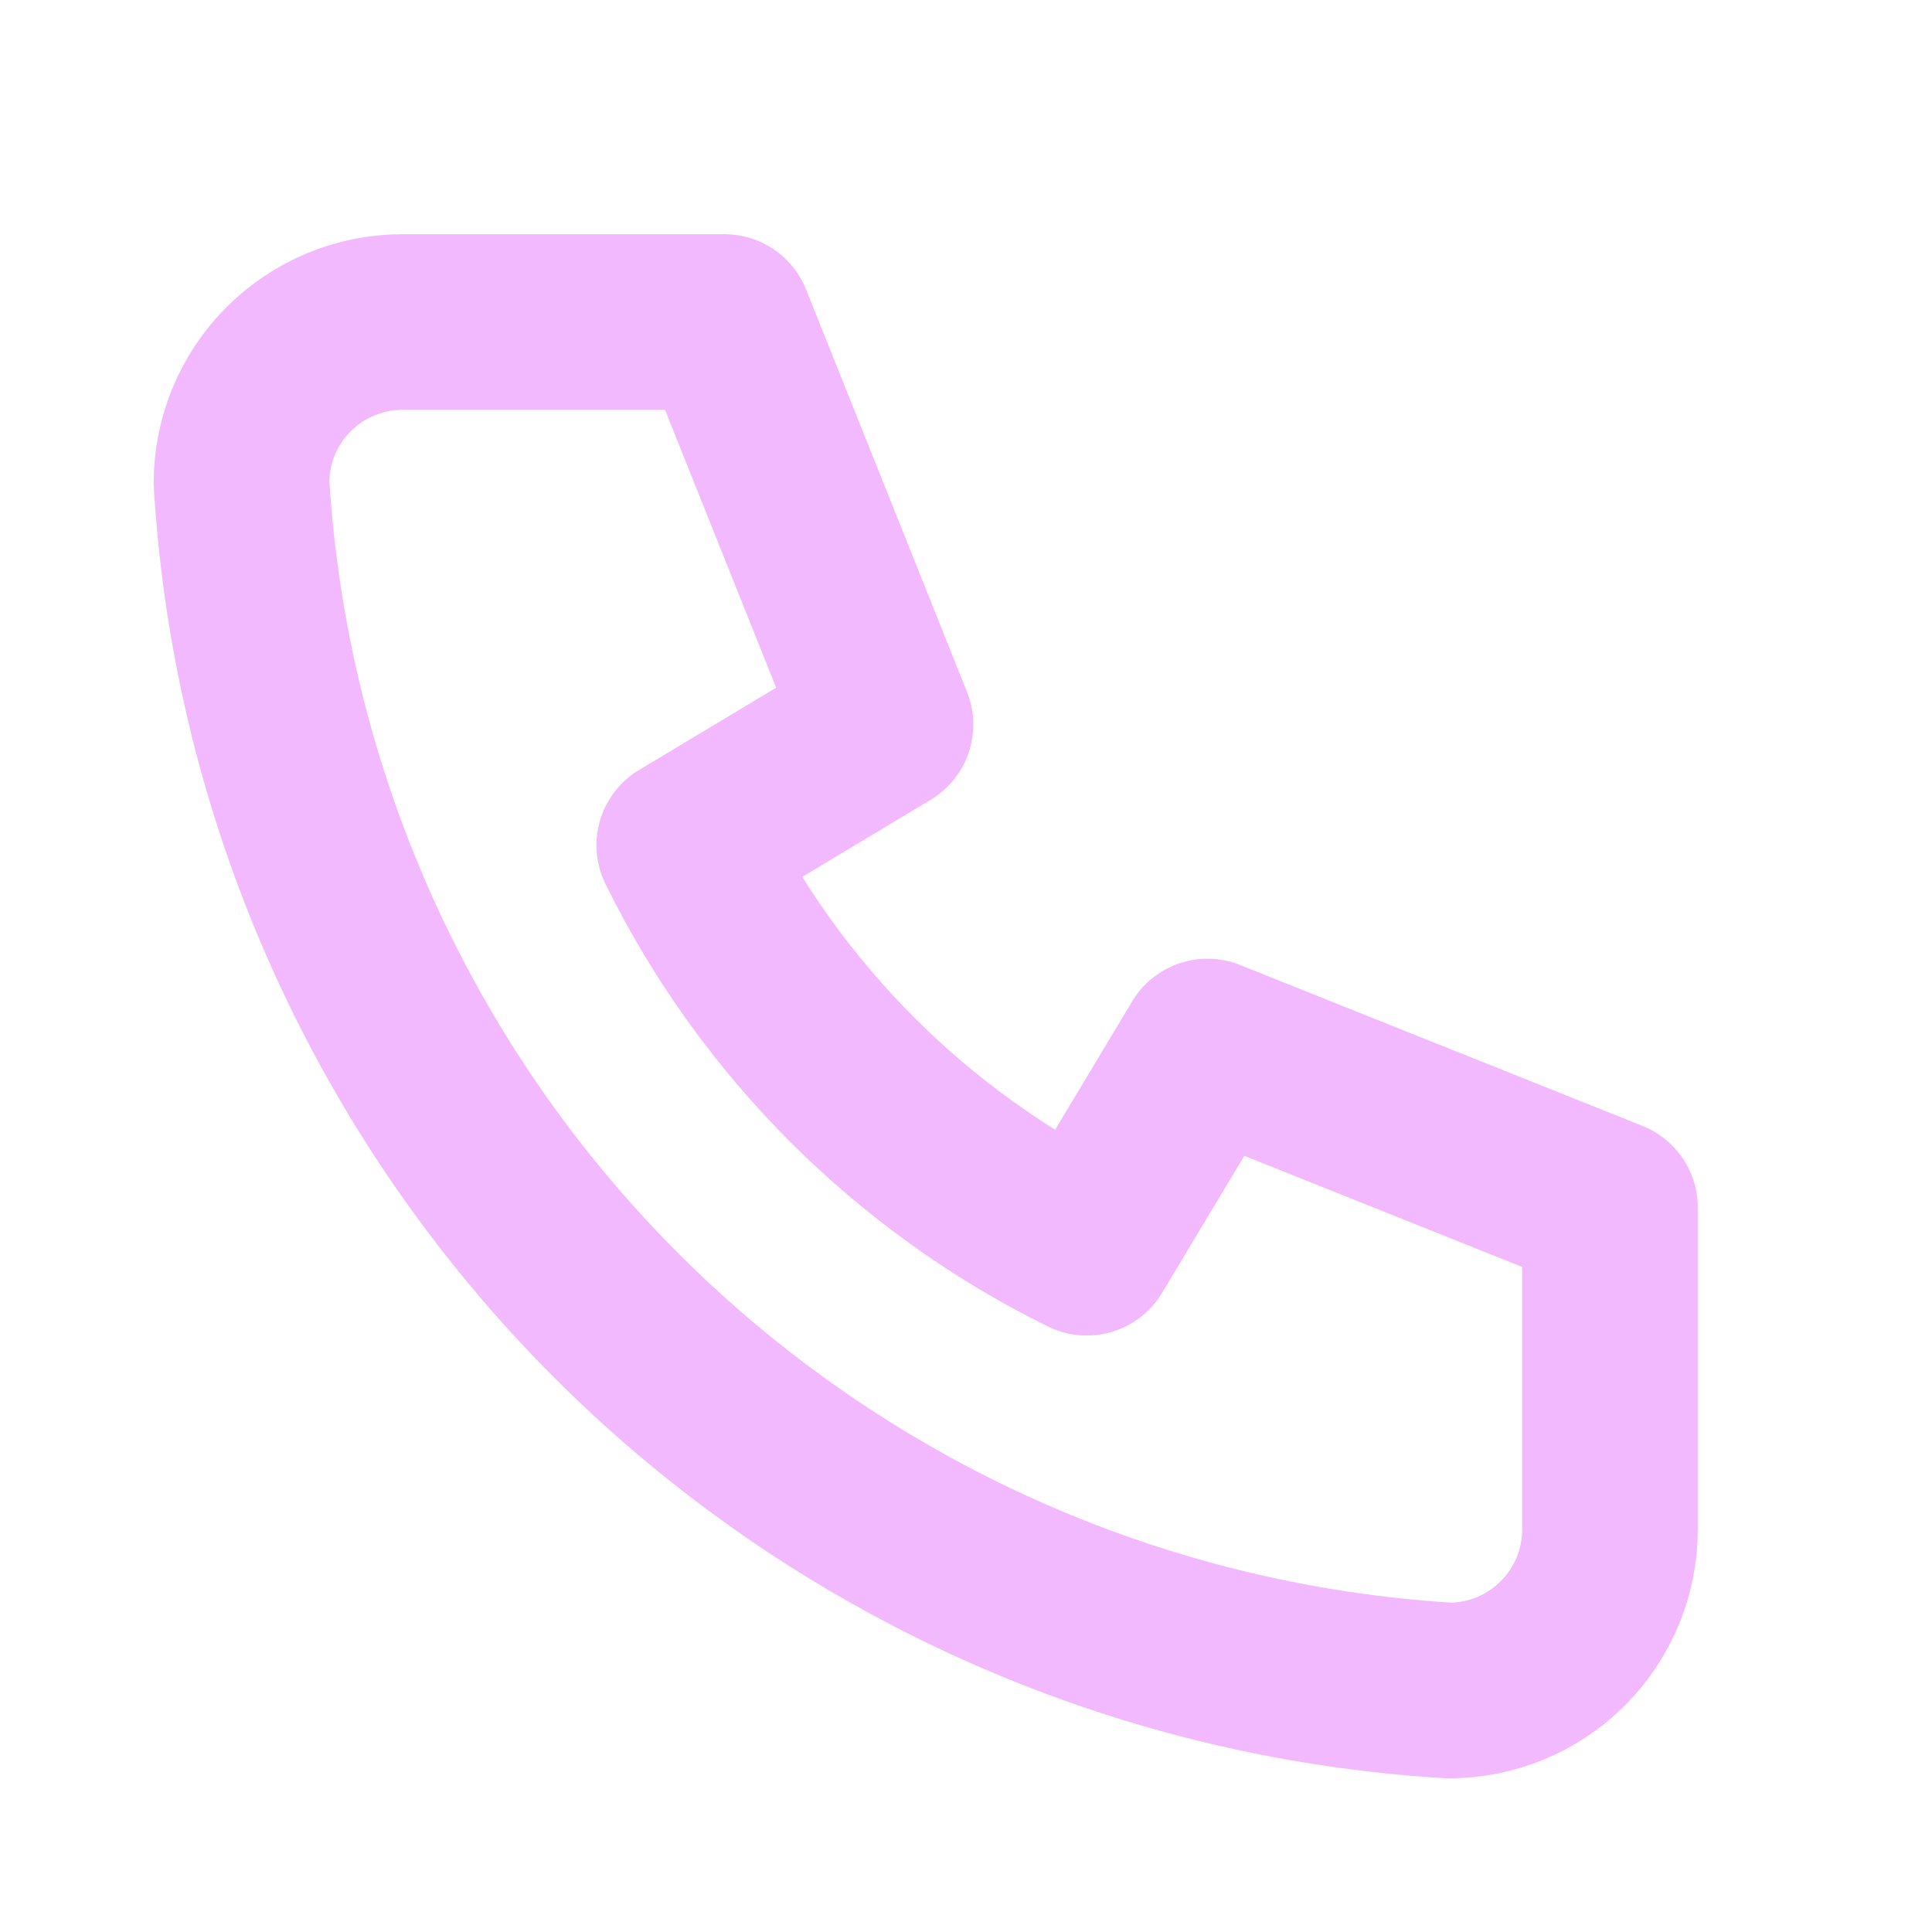
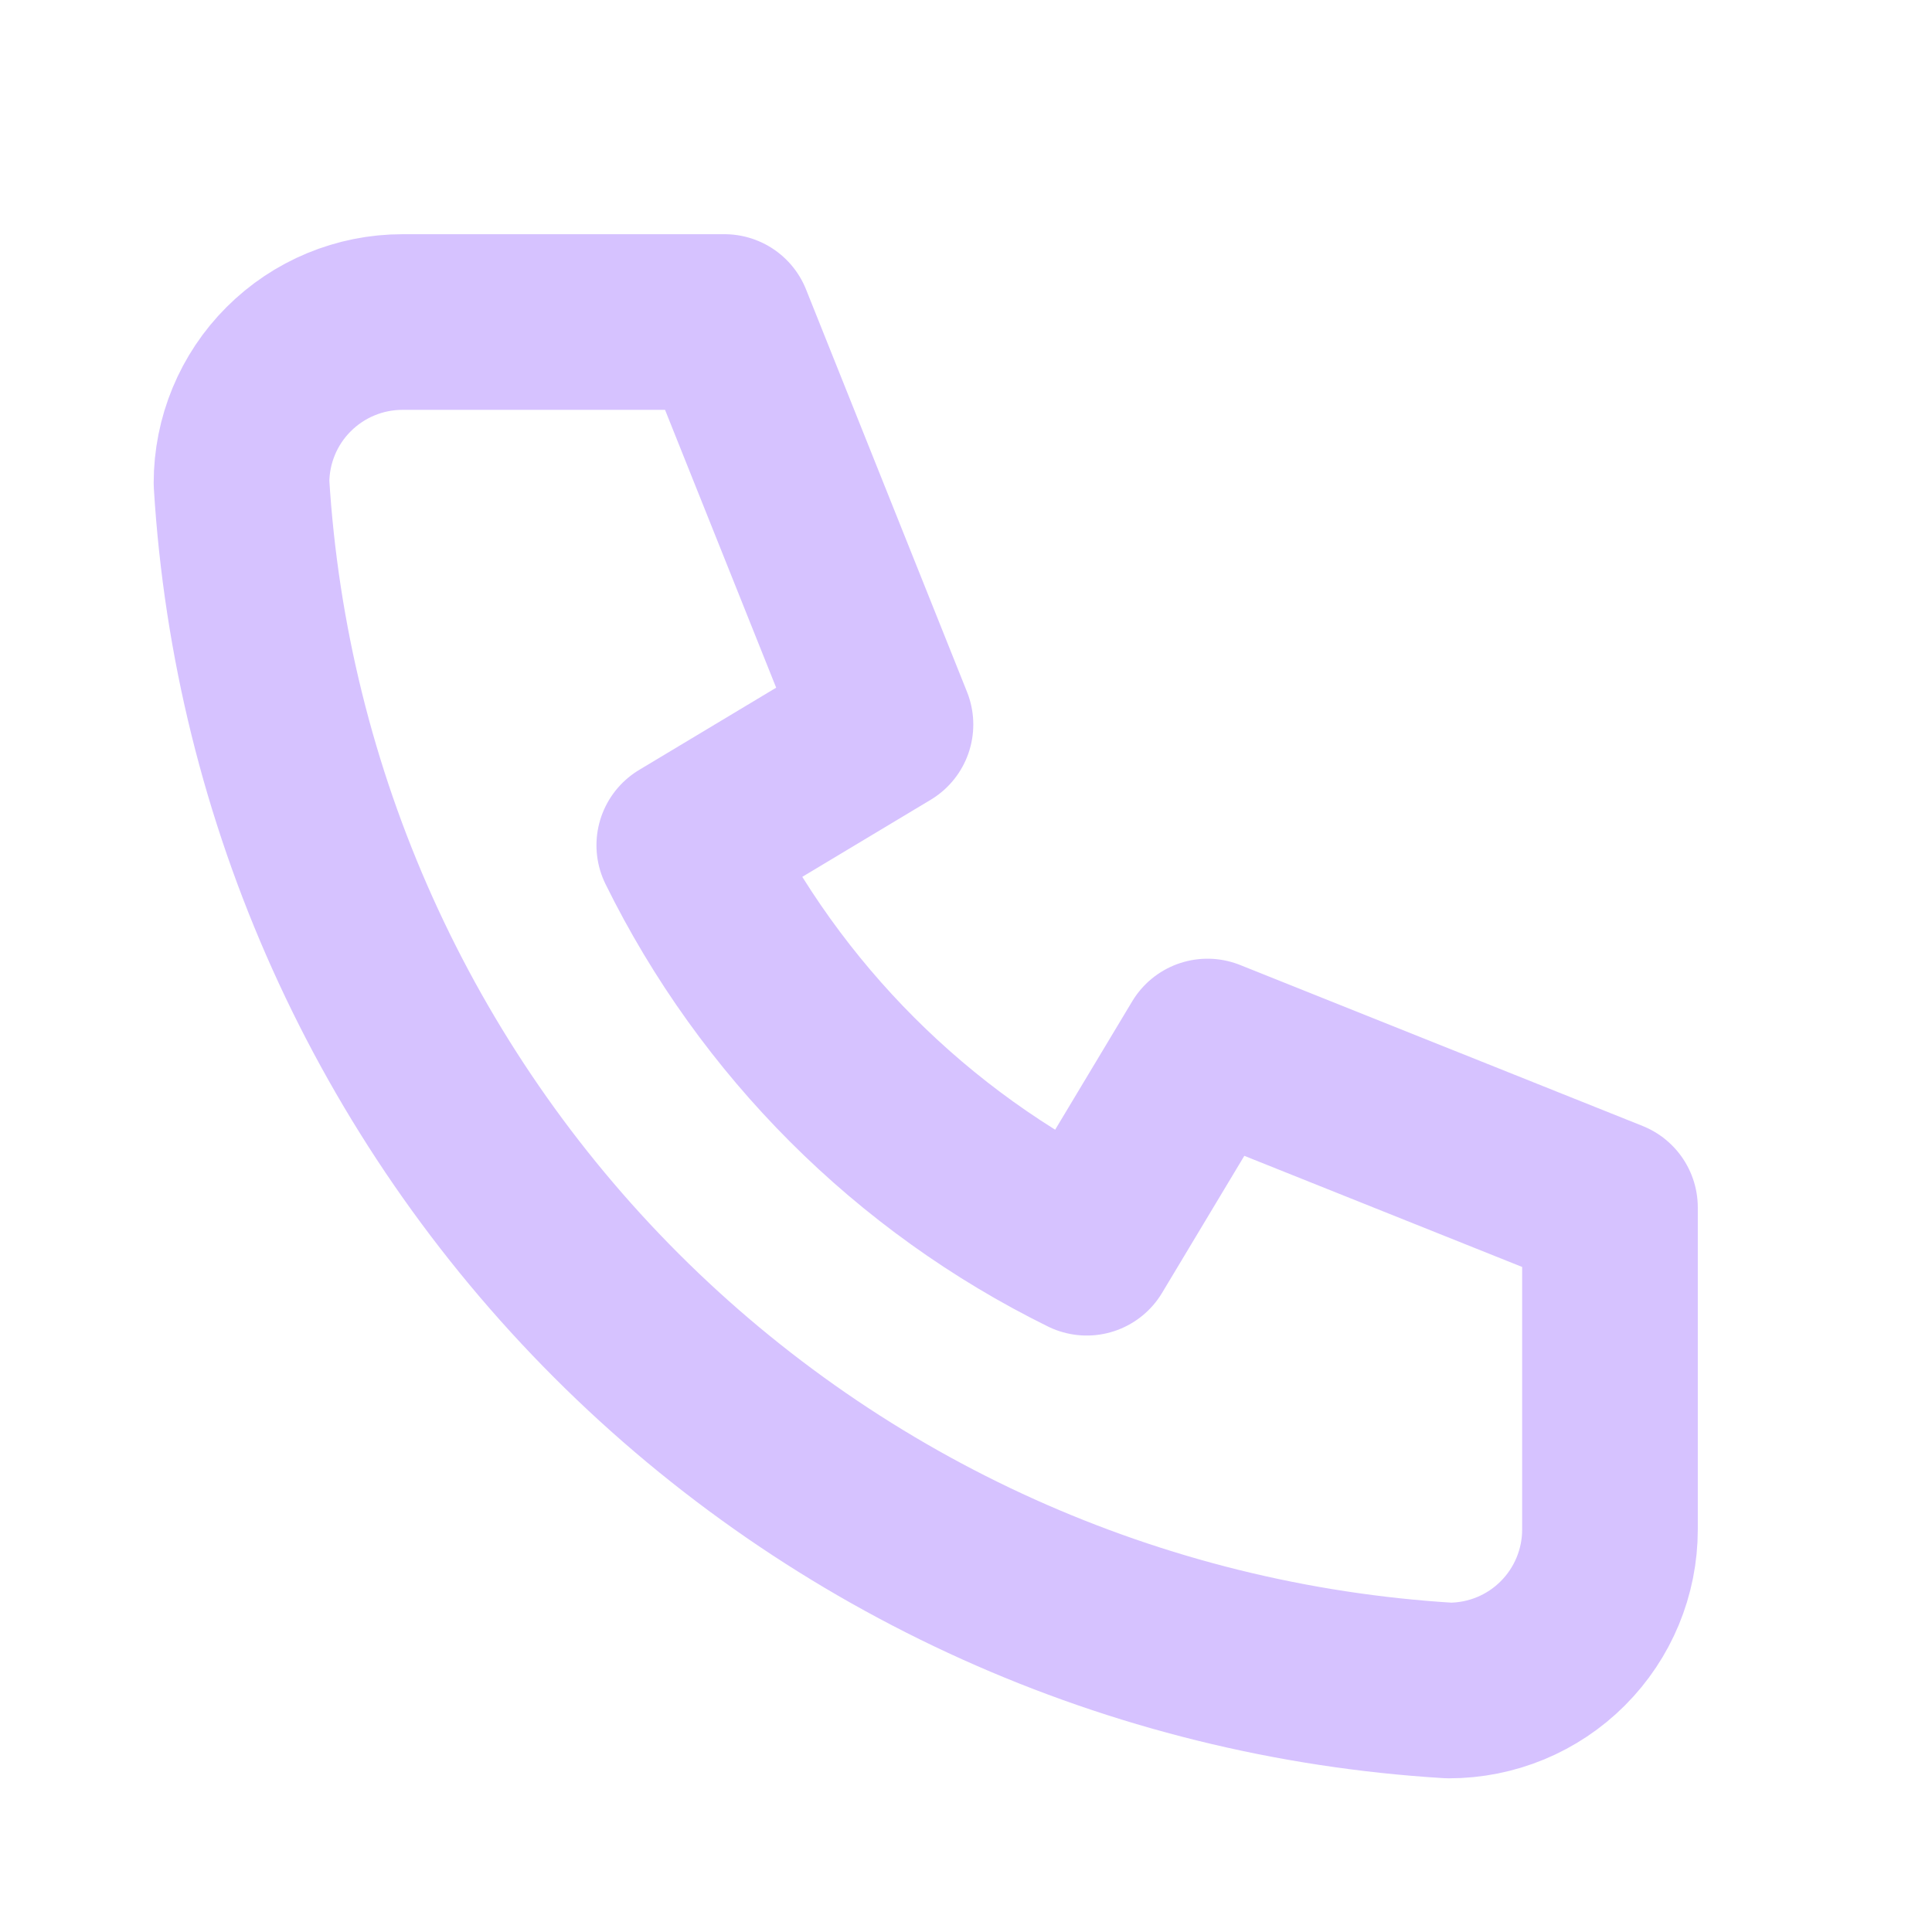
<svg xmlns="http://www.w3.org/2000/svg" preserveAspectRatio="none" overflow="visible" style="display: block;" width="22" height="22" viewBox="0 0 22 22" fill="none">
  <g id="Frame">
-     <path id="Vector" d="M4.583 3.667H8.25L10.083 8.25L7.792 9.625C8.773 11.616 10.384 13.227 12.375 14.208L13.75 11.917L18.333 13.75V17.417C18.333 17.903 18.14 18.369 17.796 18.713C17.453 19.057 16.986 19.25 16.5 19.25C12.924 19.033 9.552 17.514 7.019 14.981C4.486 12.448 2.967 9.076 2.75 5.5C2.75 5.014 2.943 4.547 3.287 4.204C3.631 3.86 4.097 3.667 4.583 3.667Z" stroke-width="2" stroke-linecap="round" stroke-linejoin="round" stroke="#F2B9FF" />
+     <path id="Vector" d="M4.583 3.667H8.25L10.083 8.25L7.792 9.625C8.773 11.616 10.384 13.227 12.375 14.208L13.75 11.917L18.333 13.75V17.417C18.333 17.903 18.14 18.369 17.796 18.713C17.453 19.057 16.986 19.25 16.5 19.25C12.924 19.033 9.552 17.514 7.019 14.981C4.486 12.448 2.967 9.076 2.75 5.5C2.75 5.014 2.943 4.547 3.287 4.204C3.631 3.86 4.097 3.667 4.583 3.667Z" stroke-width="2" stroke-linecap="round" stroke-linejoin="round" stroke="#d6c2ff" />
  </g>
</svg>
